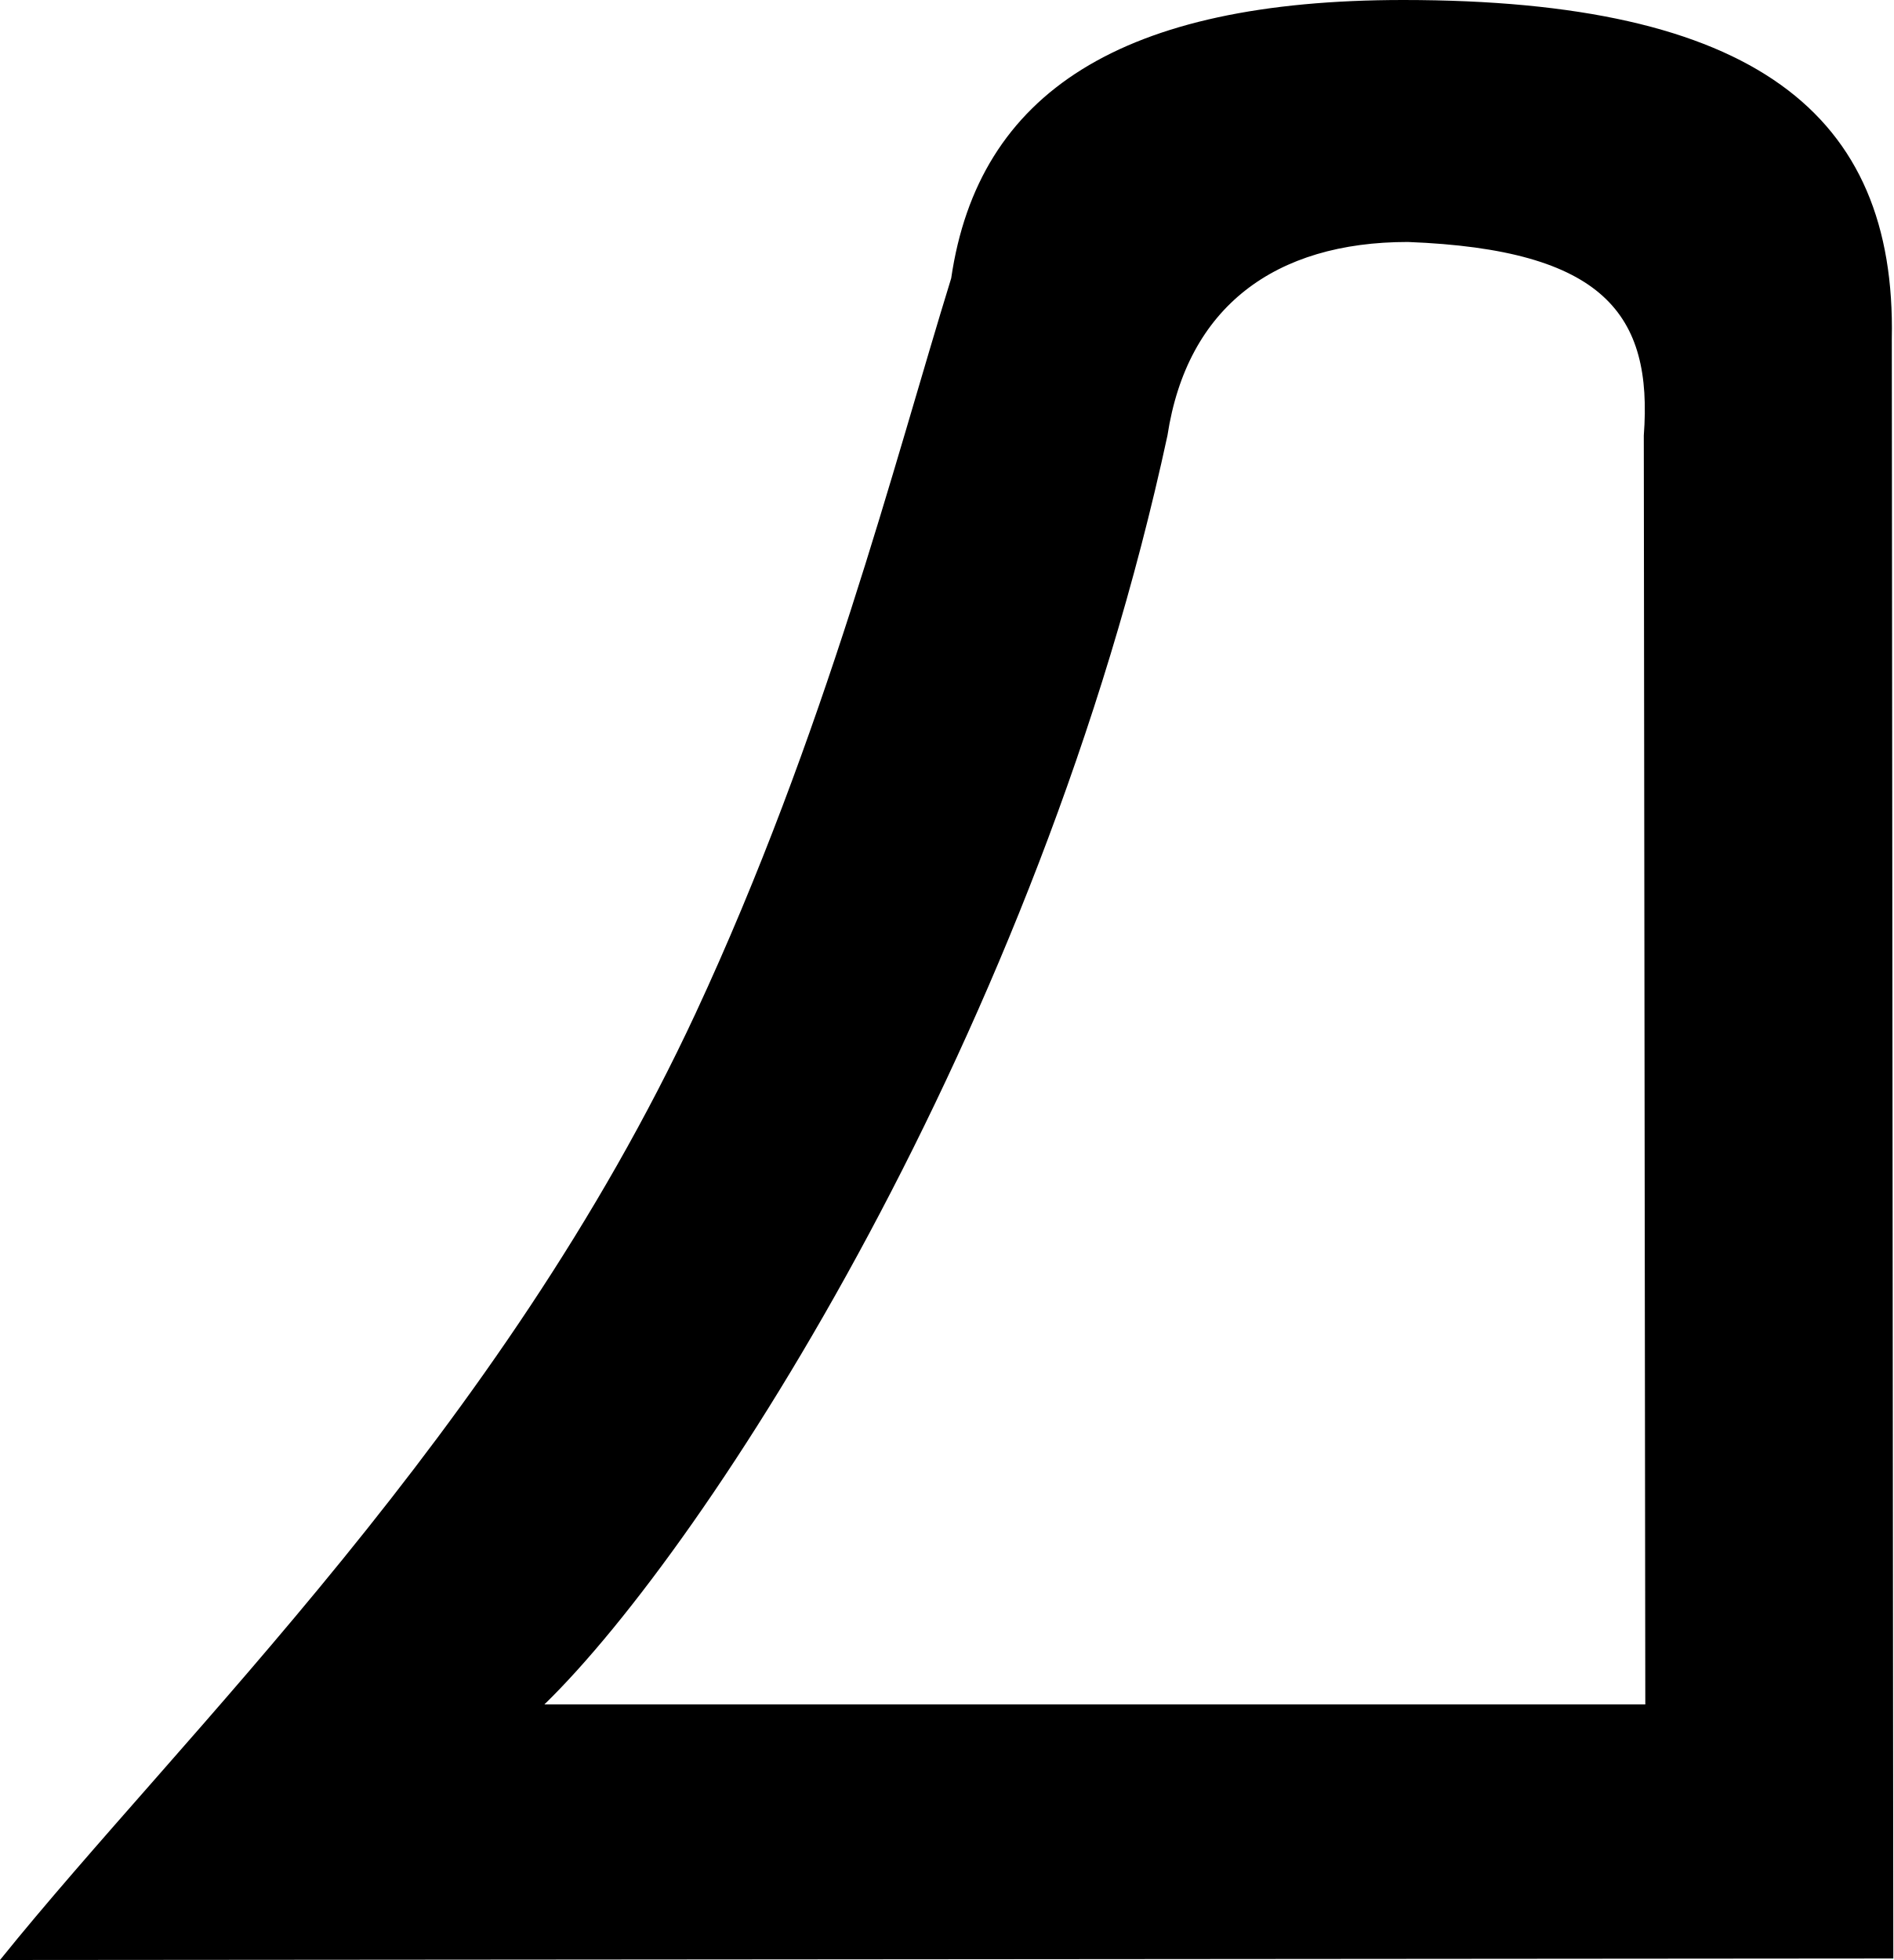
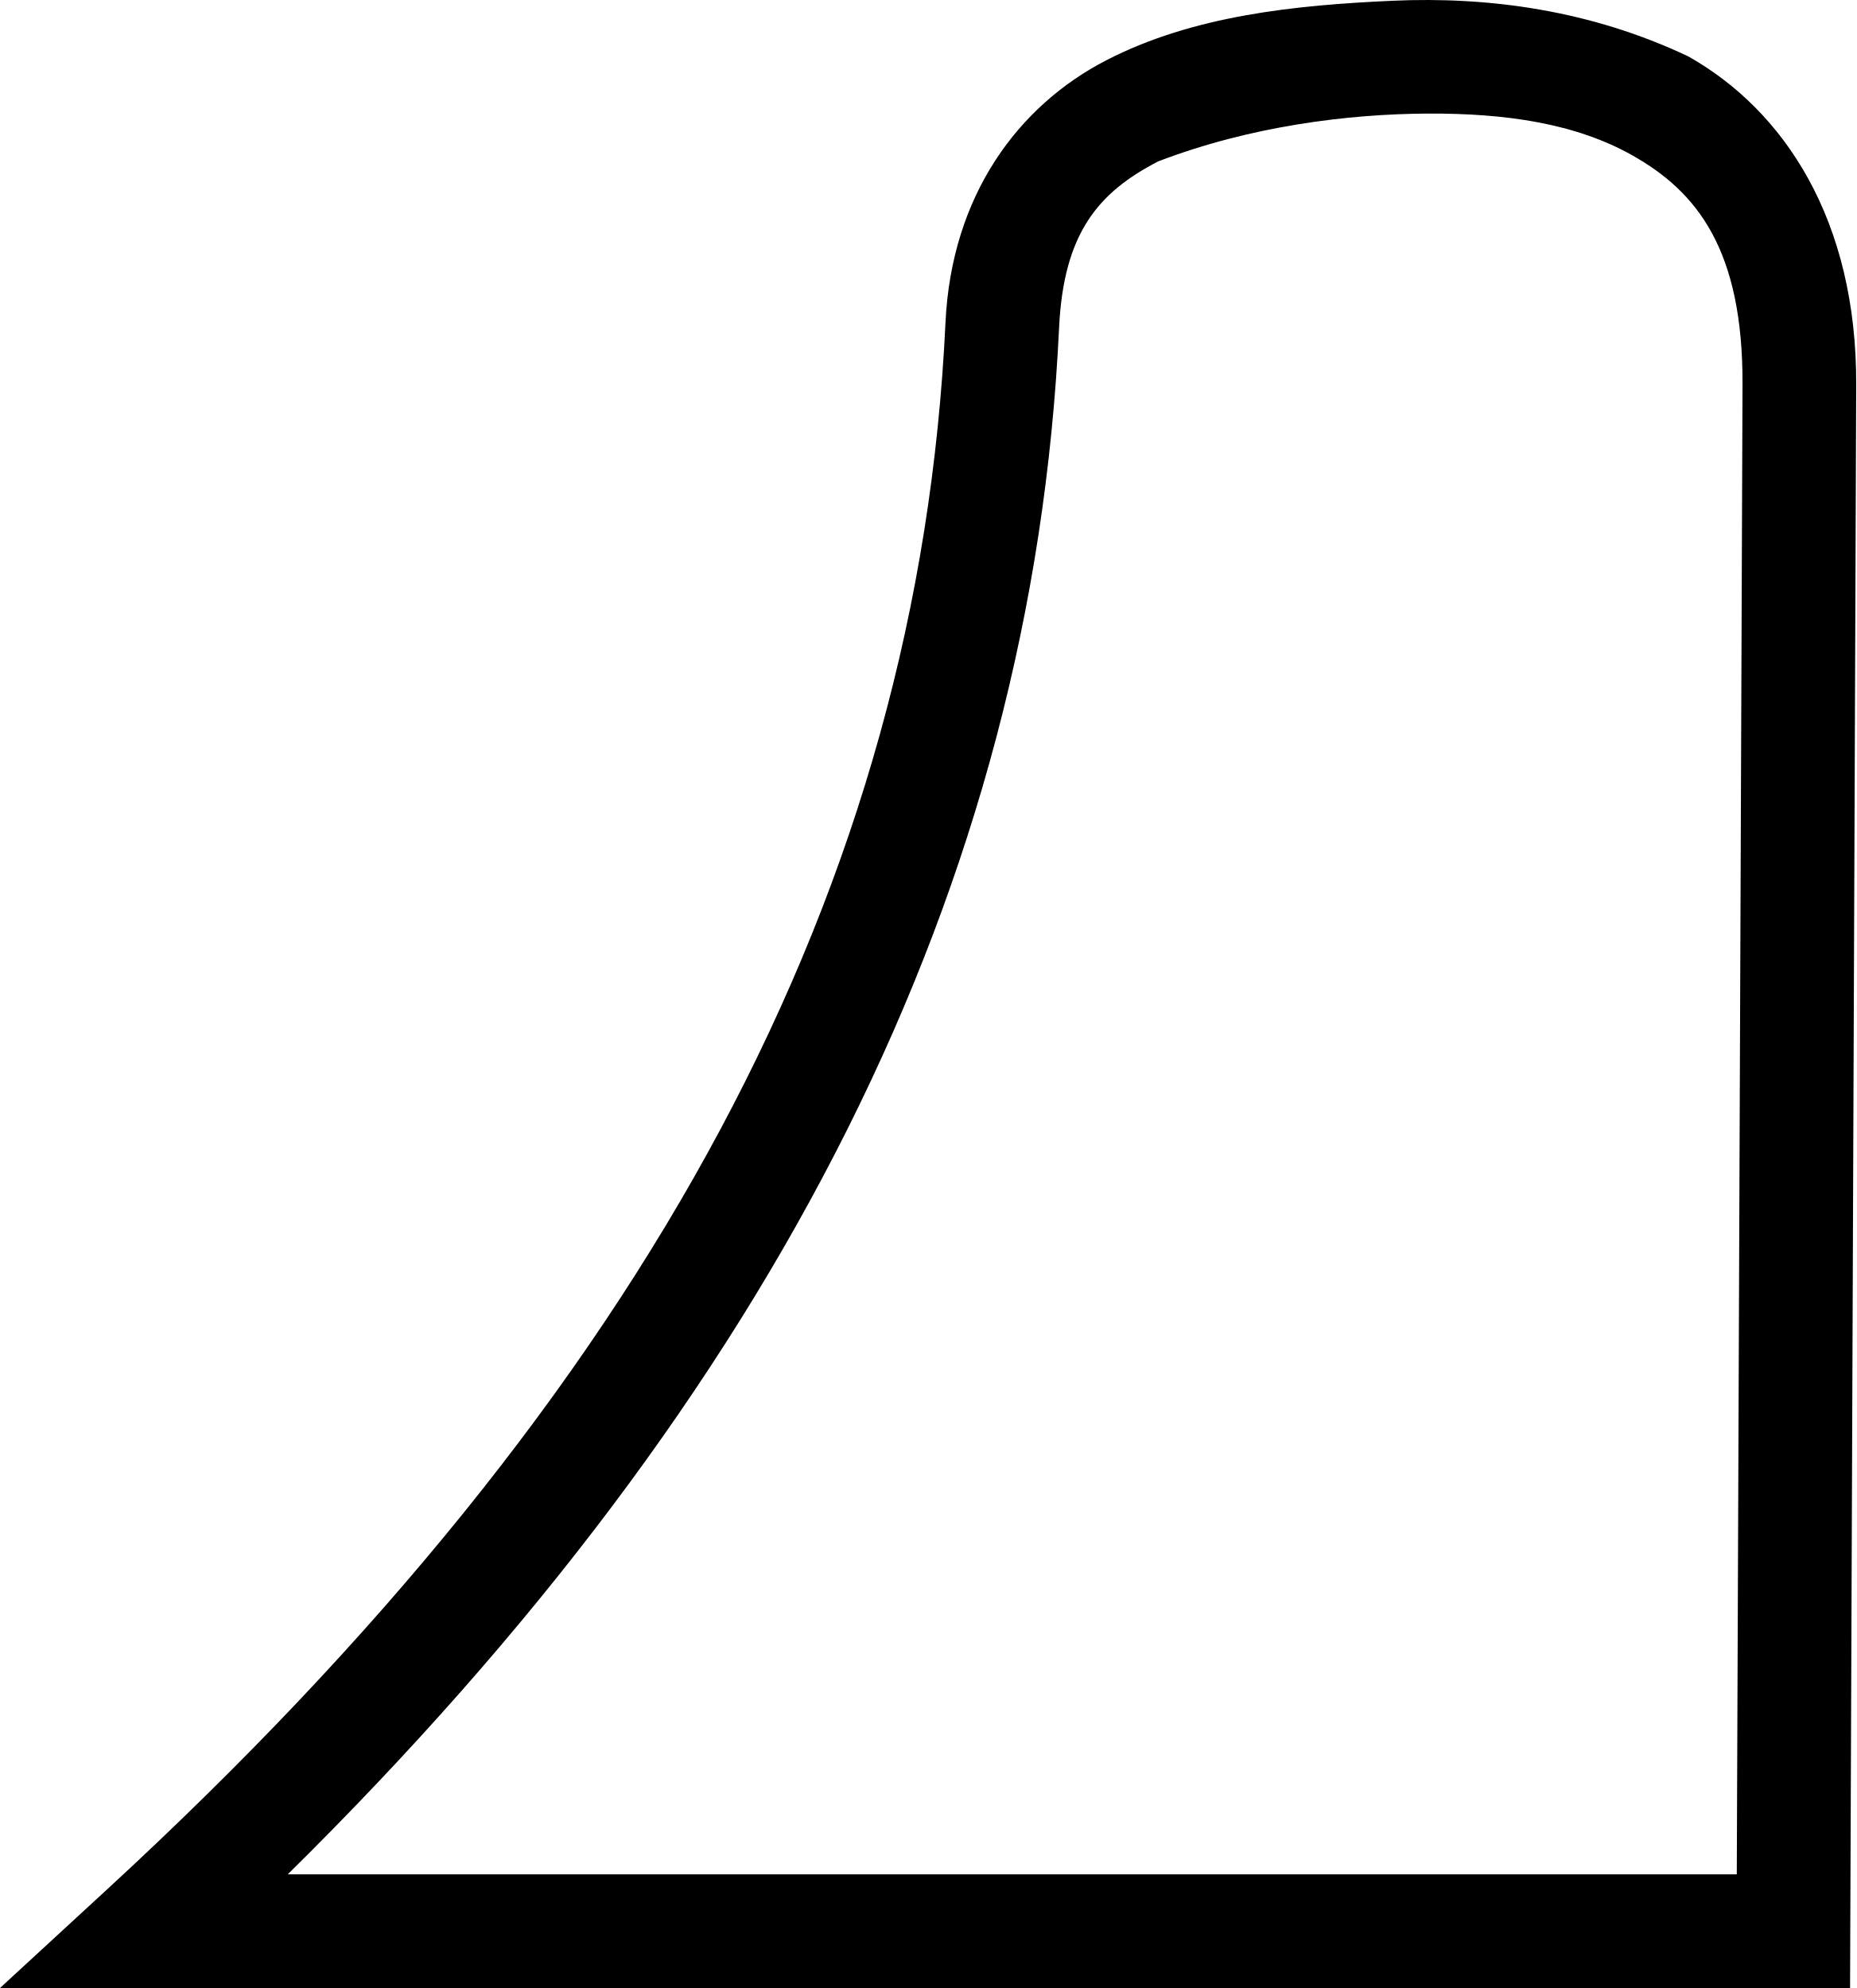
- <svg xmlns="http://www.w3.org/2000/svg" width="12.52" height="12.96">
-   <path style="fill:#000000; stroke:none" d=" M 9.31 1.6  C 10.61 1.65 10.93 2.08 10.87 2.88  L 10.88 11.27  L 3.6 11.27  C 4.68 10.22 6.87 6.82 7.72 2.88  C 7.85 2.03 8.43 1.6 9.31 1.6  Z  M 9.28 0  C 7.42 0 6.47 0.61 6.29 1.84  C 5.91 3.07 5.46 4.85 4.6 6.7  C 3.31 9.47 1.2 11.47 0 12.96  L 12.52 12.95  L 12.51 2.24  C 12.54 0.75 11.6 0 9.28 0  Z " />
+ <svg xmlns="http://www.w3.org/2000/svg" width="1142.909" height="1224.191" id="svg2" version="1.1">
+   <defs id="defs8">
+     </defs>
+   <path style="font-size:medium;font-style:normal;font-variant:normal;font-weight:normal;font-stretch:normal;text-indent:0;text-align:start;text-decoration:none;line-height:normal;letter-spacing:normal;word-spacing:normal;text-transform:none;direction:ltr;block-progression:tb;writing-mode:lr-tb;text-anchor:start;baseline-shift:baseline;color:#000000;fill:#000000;fill-opacity:1;stroke:none;stroke-width:70;marker:none;visibility:visible;display:inline;overflow:visible;enable-background:accumulate;font-family:Sans;-inkscape-font-specification:Sans" d="M 857.25,0.472 C 797.764,3.167 734.668,9.44 680.969,37.222 627.27,65.005 585.875,119.882 582.156,198.629 565.772,545.543 401.024,854.964 65.969,1163.441 L 0,1224.191 l 89.688,0 1014.562,0 34.875,0 0.125,-34.844 3.656,-952.313 C 1143.297,135.437 1098.583,68.001 1039.438,34.691 979.388,6.27 916.736,-2.222 857.25,0.472 z M 878.906,69.941 c 48.426,-0.25 91.303,6.09 126.156,25.719 39.833,22.433 68.163,58.065 67.844,141.094 l -3.531,917.437 -892.188,0 C 479.288,856.17 635.857,545.711 652.094,201.91 654.866,143.218 676.499,118.328 713.125,99.379 c 57.135,-21.879 117.355,-29.187 165.781,-29.438 z" id="path3797" />
</svg>
